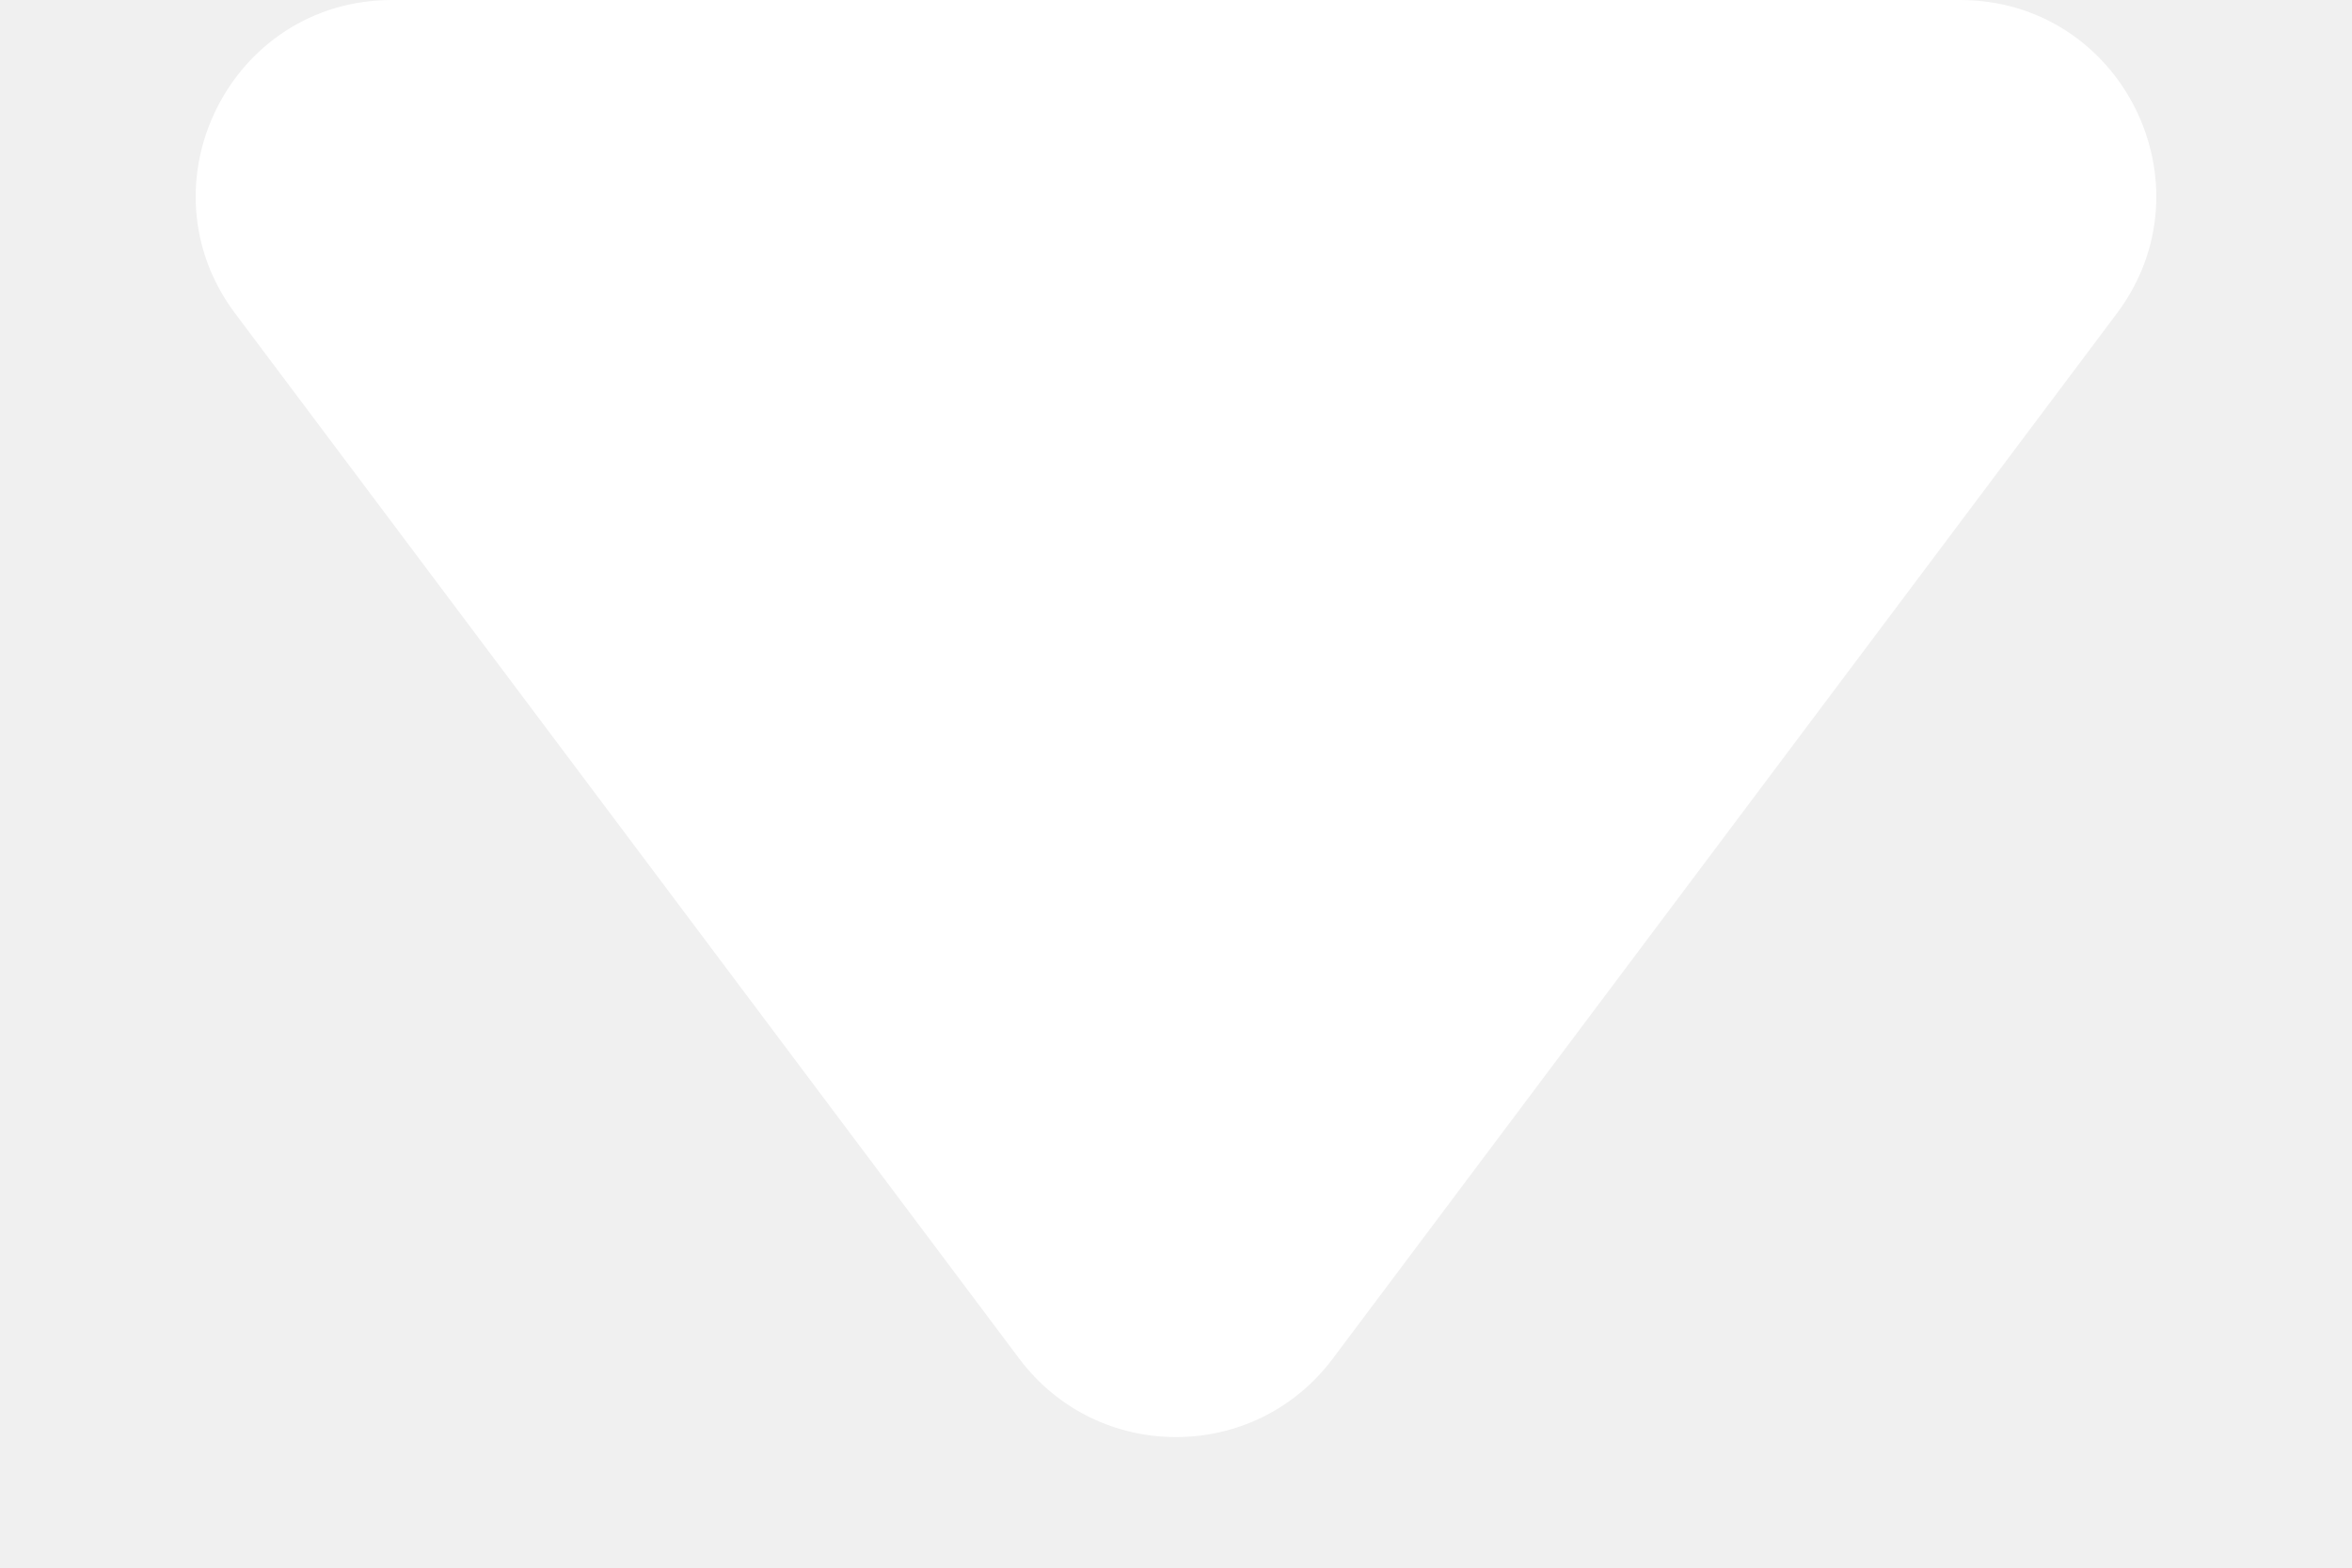
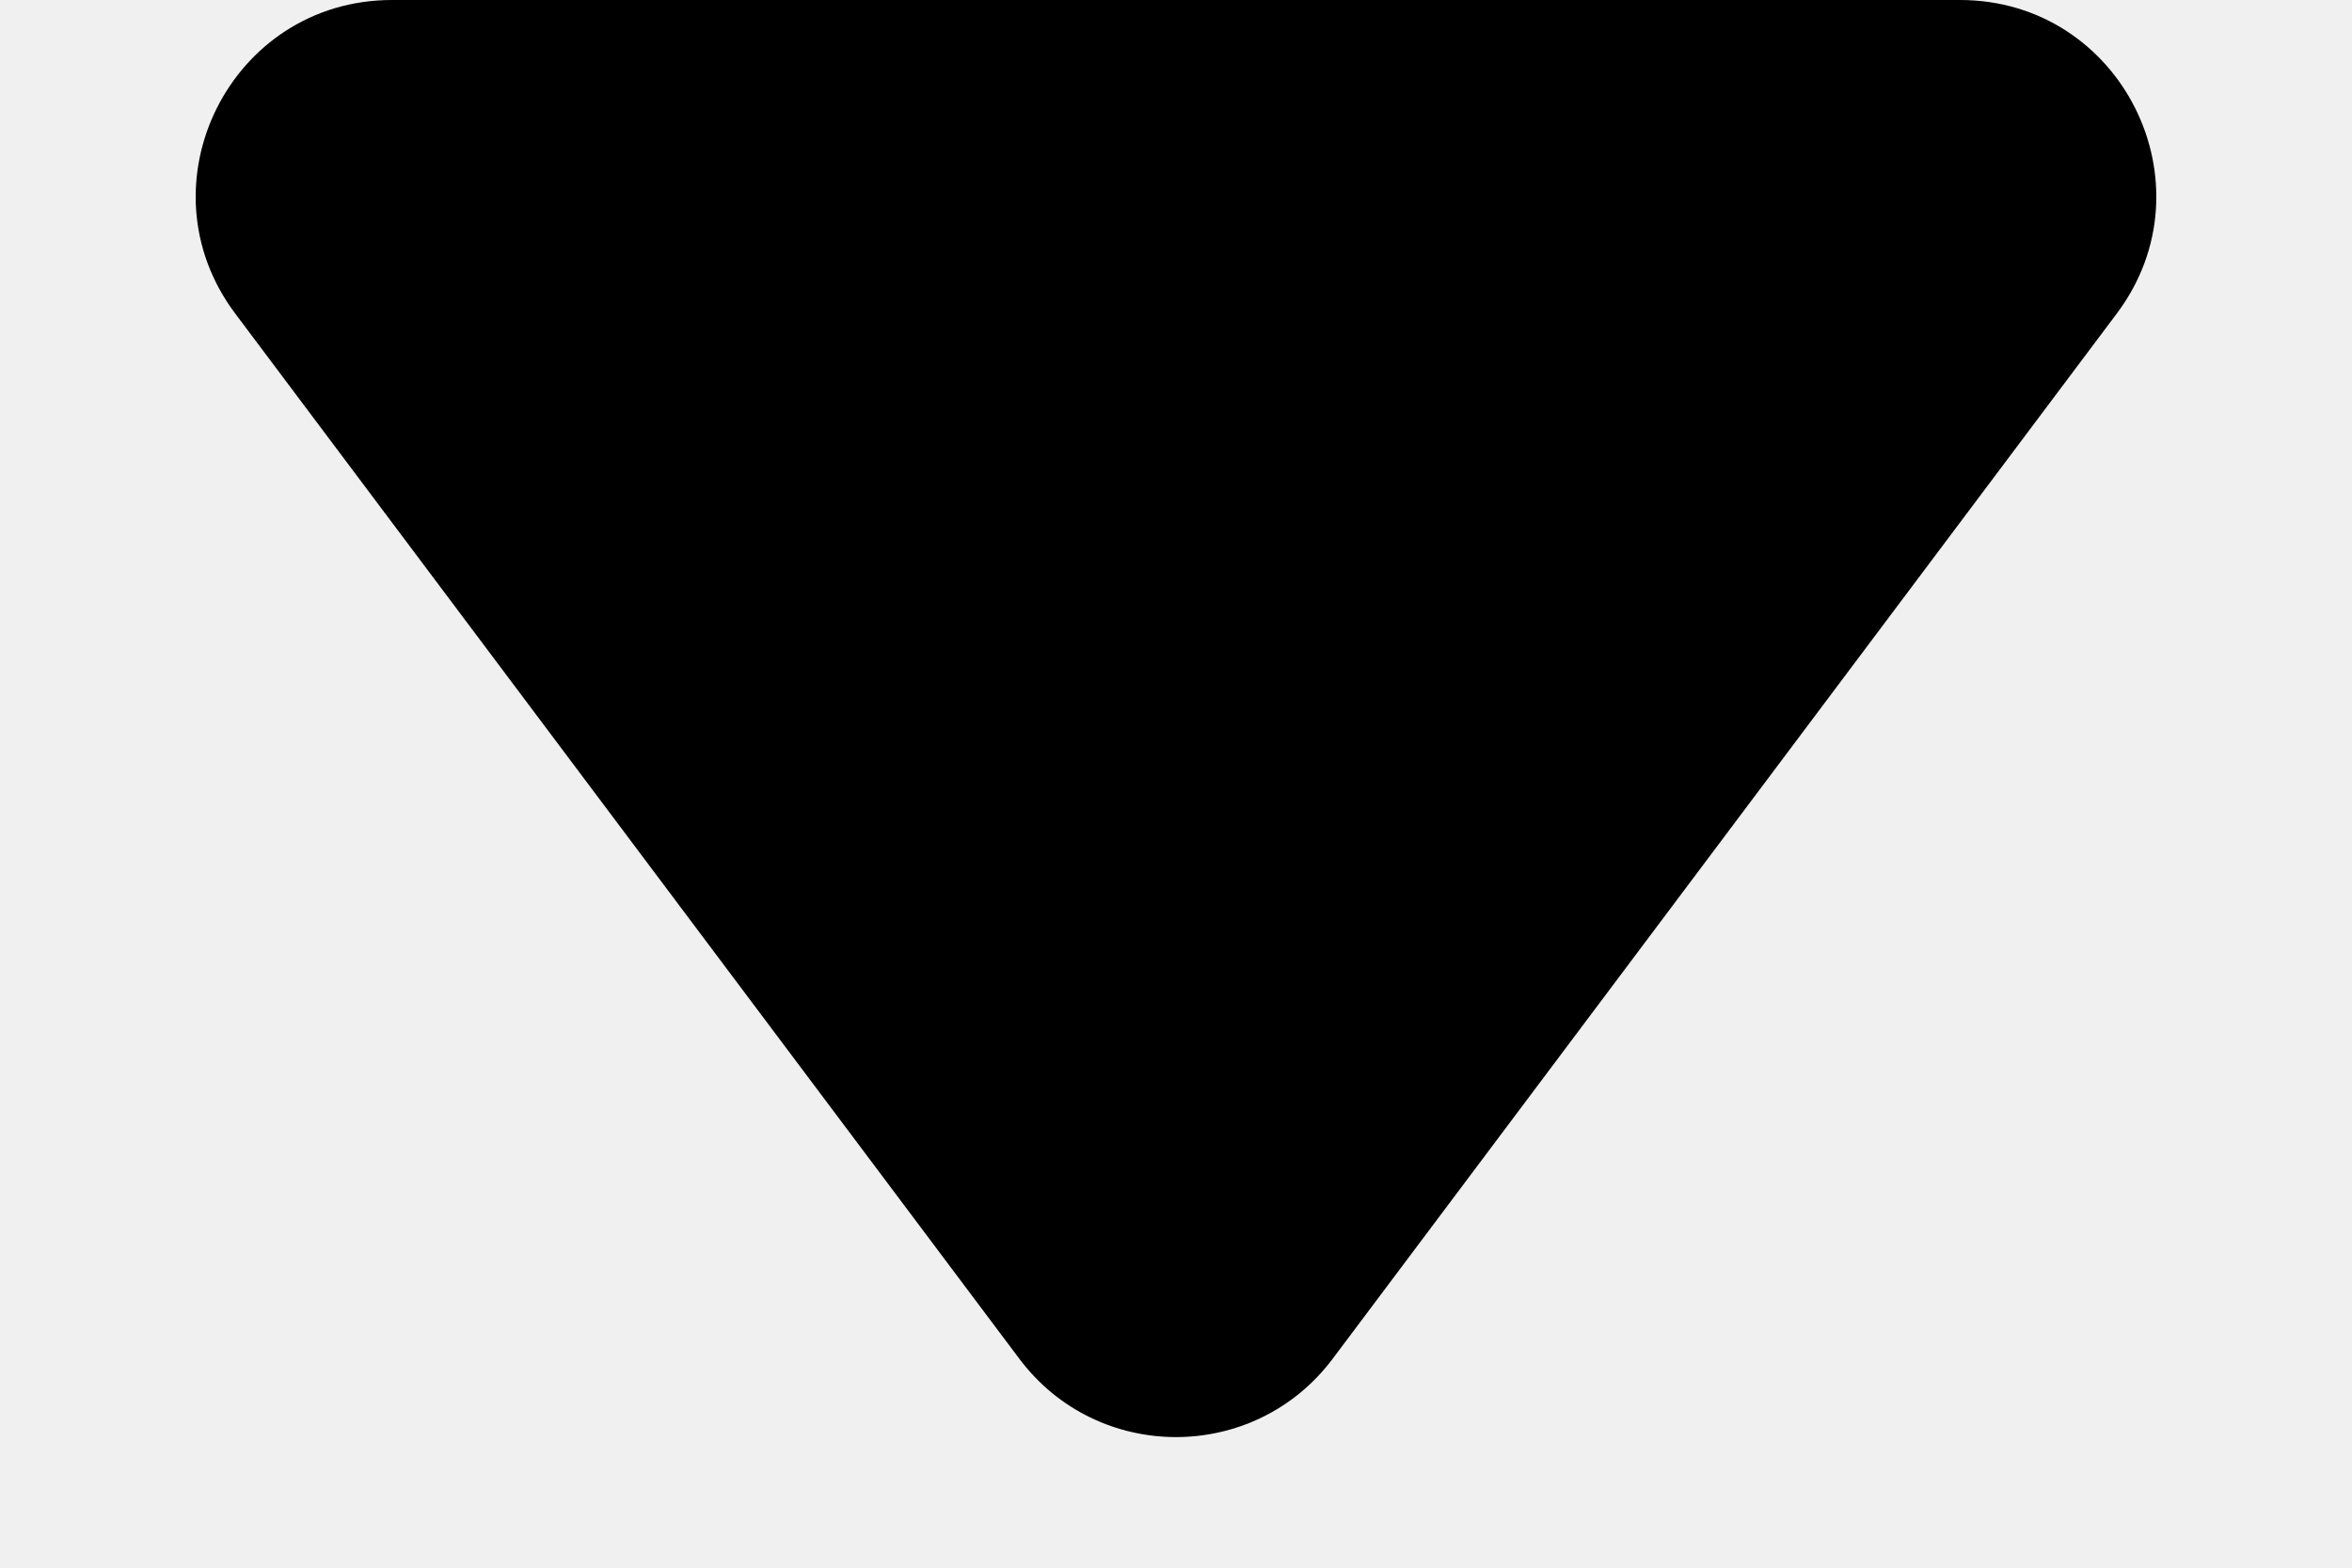
<svg xmlns="http://www.w3.org/2000/svg" width="12" height="8" viewBox="0 0 12 8" fill="none">
-   <path d="M5.2 6.933L1.2 1.6C0.706 0.941 1.176 0 2 0H6H10C10.824 0 11.294 0.941 10.8 1.6L6.8 6.933C6.4 7.467 5.6 7.467 5.2 6.933Z" fill="white" />
+   <path d="M5.2 6.933L1.2 1.6C0.706 0.941 1.176 0 2 0H6H10C10.824 0 11.294 0.941 10.8 1.6L6.8 6.933C6.4 7.467 5.6 7.467 5.2 6.933Z" fill="currentColor" />
</svg>
